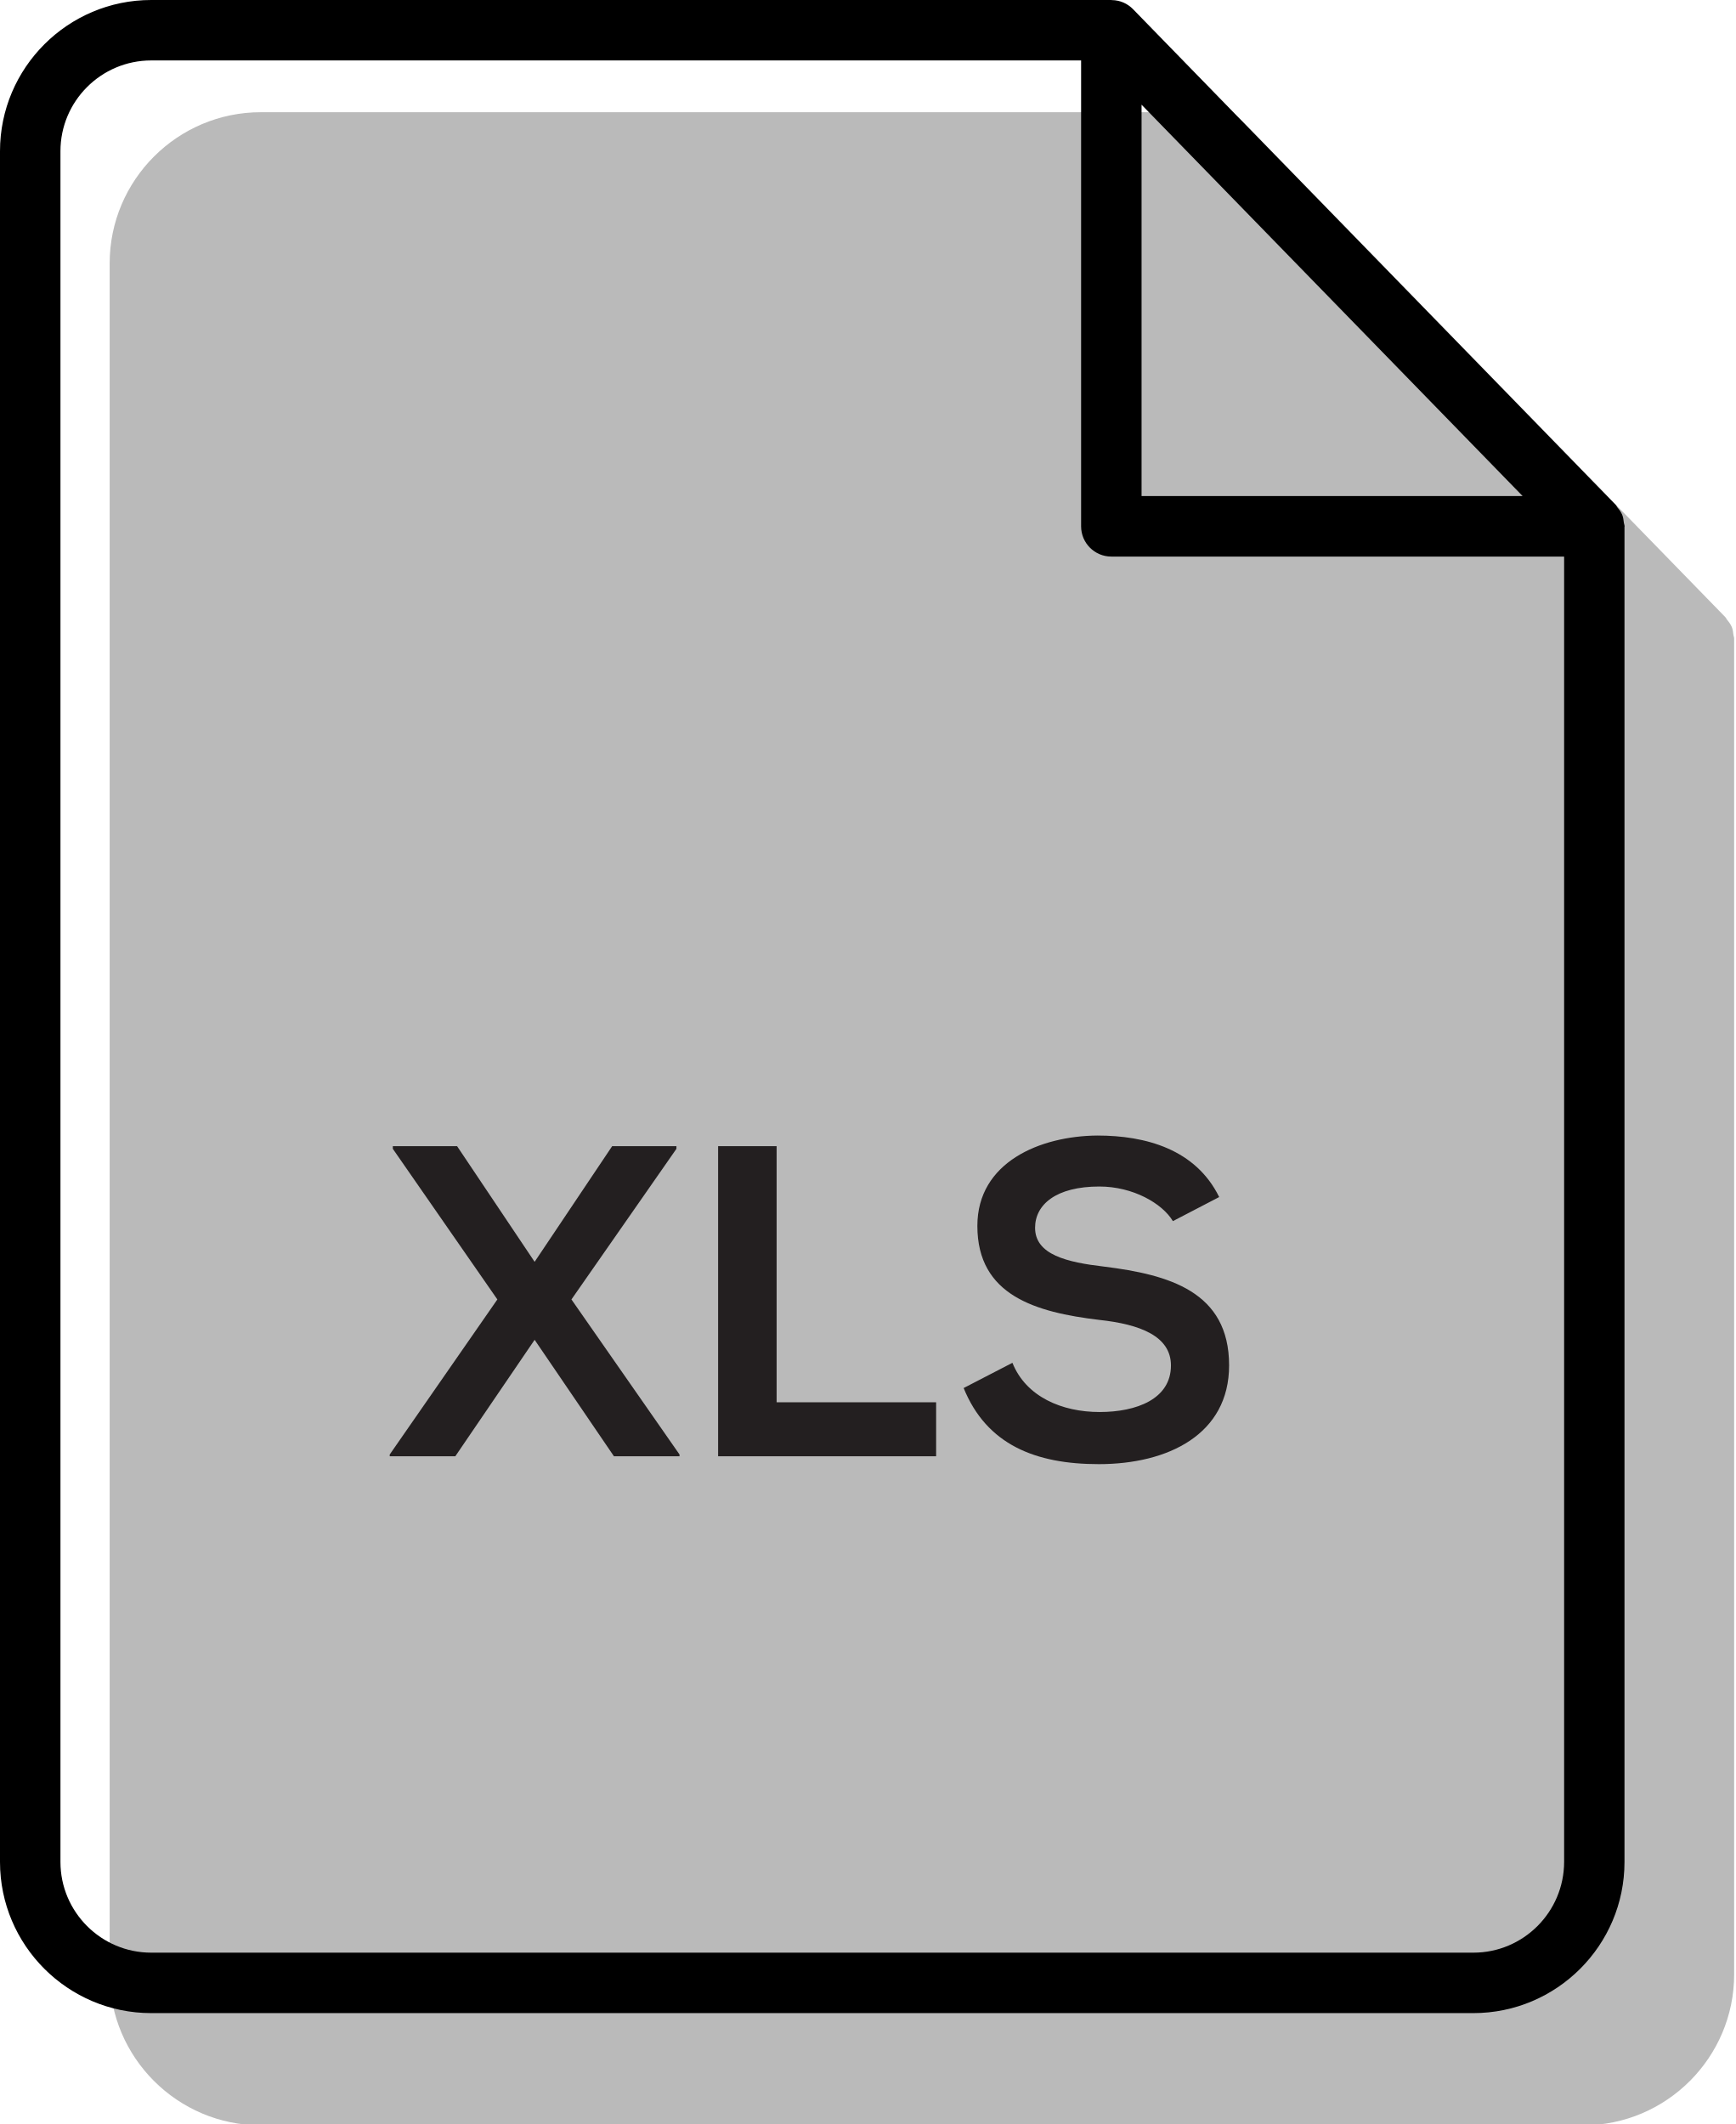
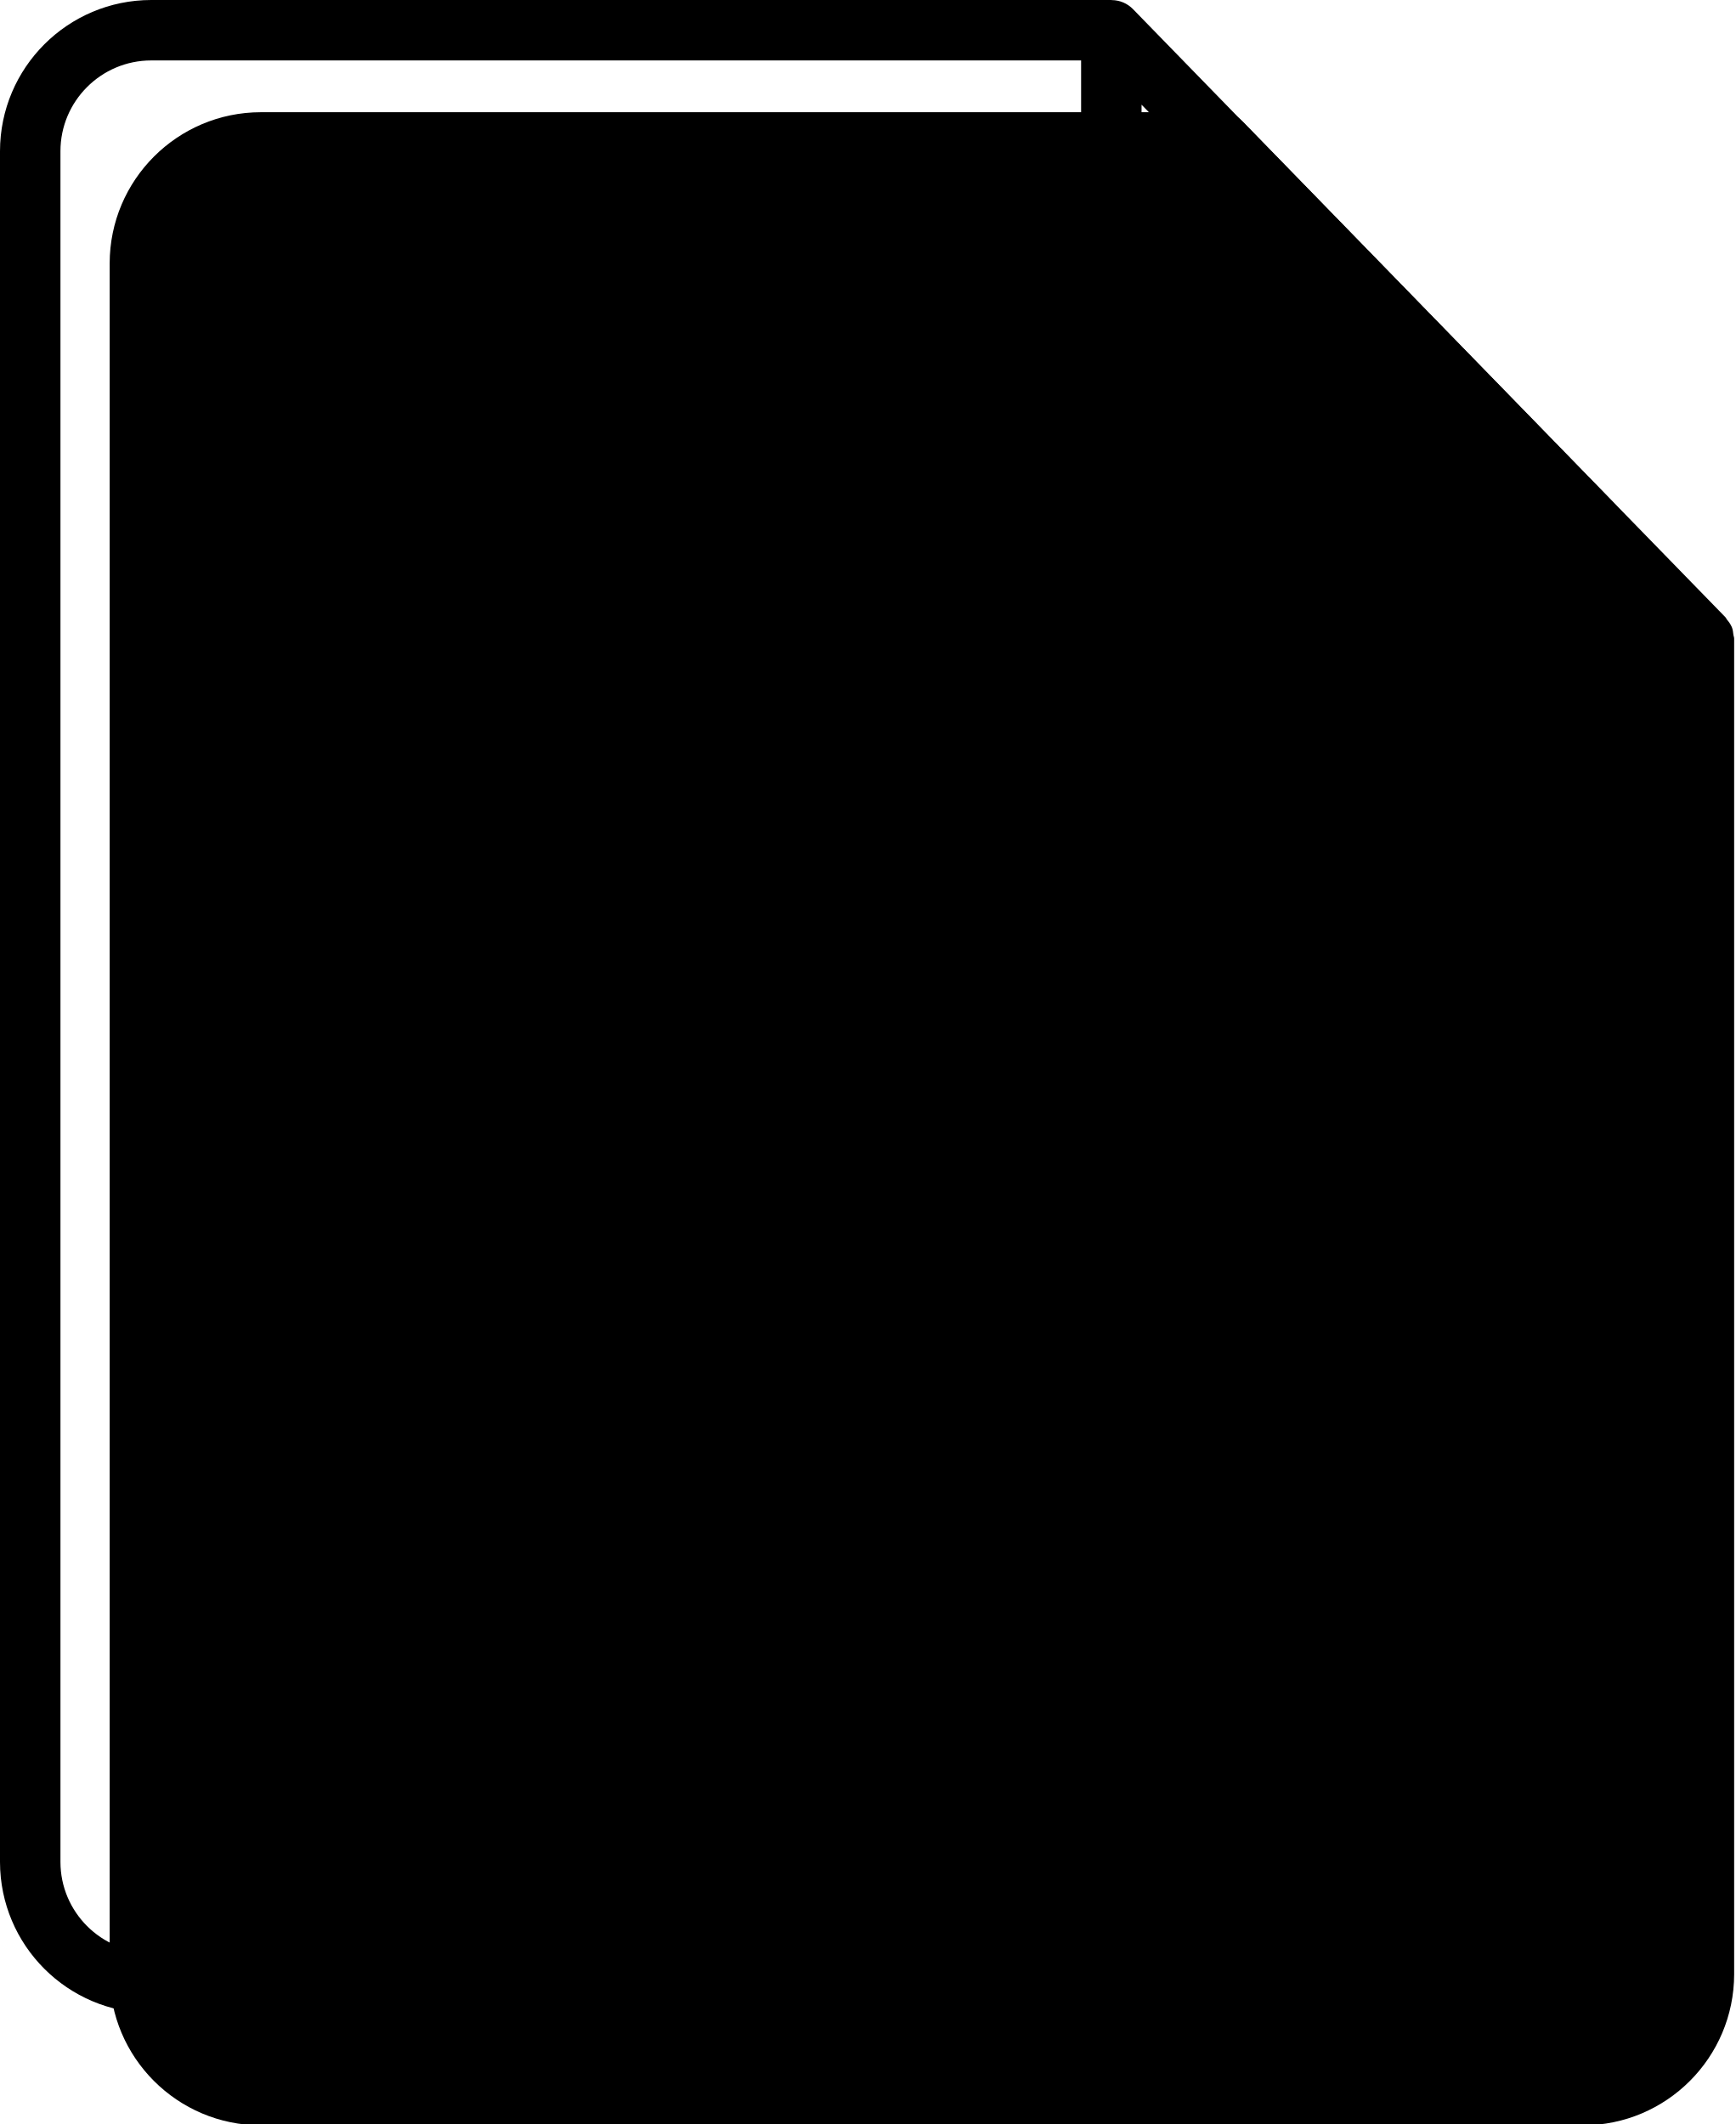
- <svg xmlns="http://www.w3.org/2000/svg" version="1.1" id="Capa_1" x="0px" y="0px" viewBox="0 0 19.607 24" style="enable-background:new 0 0 19.607 24;" xml:space="preserve">
-   <style type="text/css">
- 	.st0{fill:#BABABA;}
- 	.st1{fill:#231F20;}
- </style>
-   <path class="st0" d="M19.592,7.219V7.215l0,0l0,0c0-0.014-0.006-0.026-0.008-0.039c-0.004-0.03-0.006-0.06-0.018-0.089  c-0.013-0.032-0.033-0.059-0.055-0.085c-0.006-0.008-0.009-0.017-0.016-0.025l-0.002-0.003c-0.001-0.001-0.002-0.002-0.003-0.003  l-5.451-5.599l-0.001-0.001C13.977,1.309,13.893,1.27,13.8,1.269h-0.001c-0.002,0-0.003-0.001-0.005-0.001H2.947  c-0.942,0-1.708,0.766-1.708,1.708v19.331c0,0.942,0.767,1.708,1.708,1.708h14.937c0.942,0,1.708-0.766,1.708-1.707V7.221  C19.592,7.22,19.592,7.219,19.592,7.219z" />
-   <path d="M18.354,5.951V5.947l0,0l0,0c0-0.014-0.006-0.026-0.008-0.039c-0.004-0.03-0.006-0.06-0.018-0.089  c-0.013-0.032-0.033-0.059-0.055-0.085c-0.006-0.008-0.009-0.017-0.016-0.025l-0.002-0.003c-0.001-0.001-0.002-0.002-0.003-0.003  l-5.451-5.599L12.8,0.103c-0.061-0.062-0.145-0.101-0.238-0.102h-0.001C12.559,0.001,12.557,0,12.556,0H1.708  C0.767,0,0,0.766,0,1.708v19.331c0,0.942,0.767,1.708,1.708,1.708h14.937c0.942,0,1.708-0.766,1.708-1.707V5.953  C18.354,5.952,18.354,5.952,18.354,5.951z M12.897,1.183l4.305,4.422h-4.305C12.897,5.605,12.897,1.183,12.897,1.183z   M16.646,22.064H1.708c-0.565,0-1.025-0.46-1.025-1.025V1.708c0-0.565,0.46-1.025,1.025-1.025h10.506v5.264  c0,0.189,0.153,0.342,0.342,0.342h5.115v14.75C17.67,21.604,17.211,22.064,16.646,22.064z" />
-   <g>
-     <path class="st1" d="M6.916,12.951h0.726v0.03l-1.186,1.702l1.221,1.752v0.02H6.936L6.04,15.139l-0.896,1.316H4.403v-0.02   l1.216-1.752l-1.181-1.702v-0.03h0.726l0.876,1.307L6.916,12.951z" />
-     <path class="st1" d="M8.774,12.951v2.894h1.802v0.61H8.113v-3.504H8.774z" />
-     <path class="st1" d="M13.251,13.798c-0.12-0.2-0.45-0.391-0.831-0.391c-0.49,0-0.726,0.205-0.726,0.466   c0,0.305,0.36,0.39,0.78,0.439c0.731,0.091,1.412,0.281,1.412,1.116c0,0.781-0.691,1.116-1.472,1.116   c-0.716,0-1.267-0.22-1.527-0.86l0.551-0.285c0.154,0.385,0.561,0.556,0.985,0.556c0.416,0,0.806-0.146,0.806-0.526   c0-0.33-0.345-0.465-0.811-0.515c-0.716-0.086-1.376-0.275-1.376-1.062c0-0.721,0.71-1.016,1.356-1.021   c0.545,0,1.11,0.154,1.376,0.695L13.251,13.798z" />
-   </g>
+ <svg xmlns="http://www.w3.org/2000/svg" class="icon file-icon file-icon--xls" viewBox="0 0 19.607 24">
+   <path class="file-icon__shadow" d="M19.592 7.219v-.004c0-.014-.006-.026-.008-.039-.004-.03-.006-.06-.018-.089a.318.318 0 0 0-.055-.085c-.006-.008-.009-.017-.016-.025l-.002-.003-.003-.003-5.451-5.599-.001-.001a.338.338 0 0 0-.238-.102h-.001l-.005-.001H2.947a1.71 1.71 0 0 0-1.708 1.708v19.331a1.71 1.71 0 0 0 1.708 1.708h14.937a1.71 1.71 0 0 0 1.708-1.707V7.221v-.002z" />
+   <path class="file-icon__outline" d="M18.354 5.951v-.004c0-.014-.006-.026-.008-.039-.004-.03-.006-.06-.018-.089a.318.318 0 0 0-.055-.085c-.006-.008-.009-.017-.016-.025l-.002-.003-.003-.003L12.801.104 12.8.103a.338.338 0 0 0-.238-.102h-.001L12.556 0H1.708A1.71 1.71 0 0 0 0 1.708v19.331a1.71 1.71 0 0 0 1.708 1.708h14.937a1.71 1.71 0 0 0 1.708-1.707V5.953l.001-.002zm-5.457-4.768l4.305 4.422h-4.305V1.183zm3.749 20.881H1.708c-.565 0-1.025-.46-1.025-1.025V1.708c0-.565.46-1.025 1.025-1.025h10.506v5.264c0 .189.153.342.342.342h5.115v14.75a1.027 1.027 0 0 1-1.025 1.025z" />
+   <path class="file-icon__type" d="M6.916 12.951h.726v.03l-1.186 1.702 1.221 1.752v.02h-.741l-.896-1.316-.896 1.316h-.741v-.02l1.216-1.752-1.181-1.702v-.03h.726l.876 1.307.876-1.307zM8.774 12.951v2.894h1.802v.61H8.113v-3.504h.661zM13.251 13.798c-.12-.2-.45-.391-.831-.391-.49 0-.726.205-.726.466 0 .305.36.39.78.439.731.091 1.412.281 1.412 1.116 0 .781-.691 1.116-1.472 1.116-.716 0-1.267-.22-1.527-.86l.551-.285c.154.385.561.556.985.556.416 0 .806-.146.806-.526 0-.33-.345-.465-.811-.515-.716-.086-1.376-.275-1.376-1.062 0-.721.71-1.016 1.356-1.021.545 0 1.11.154 1.376.695l-.523.272z" />
</svg>
